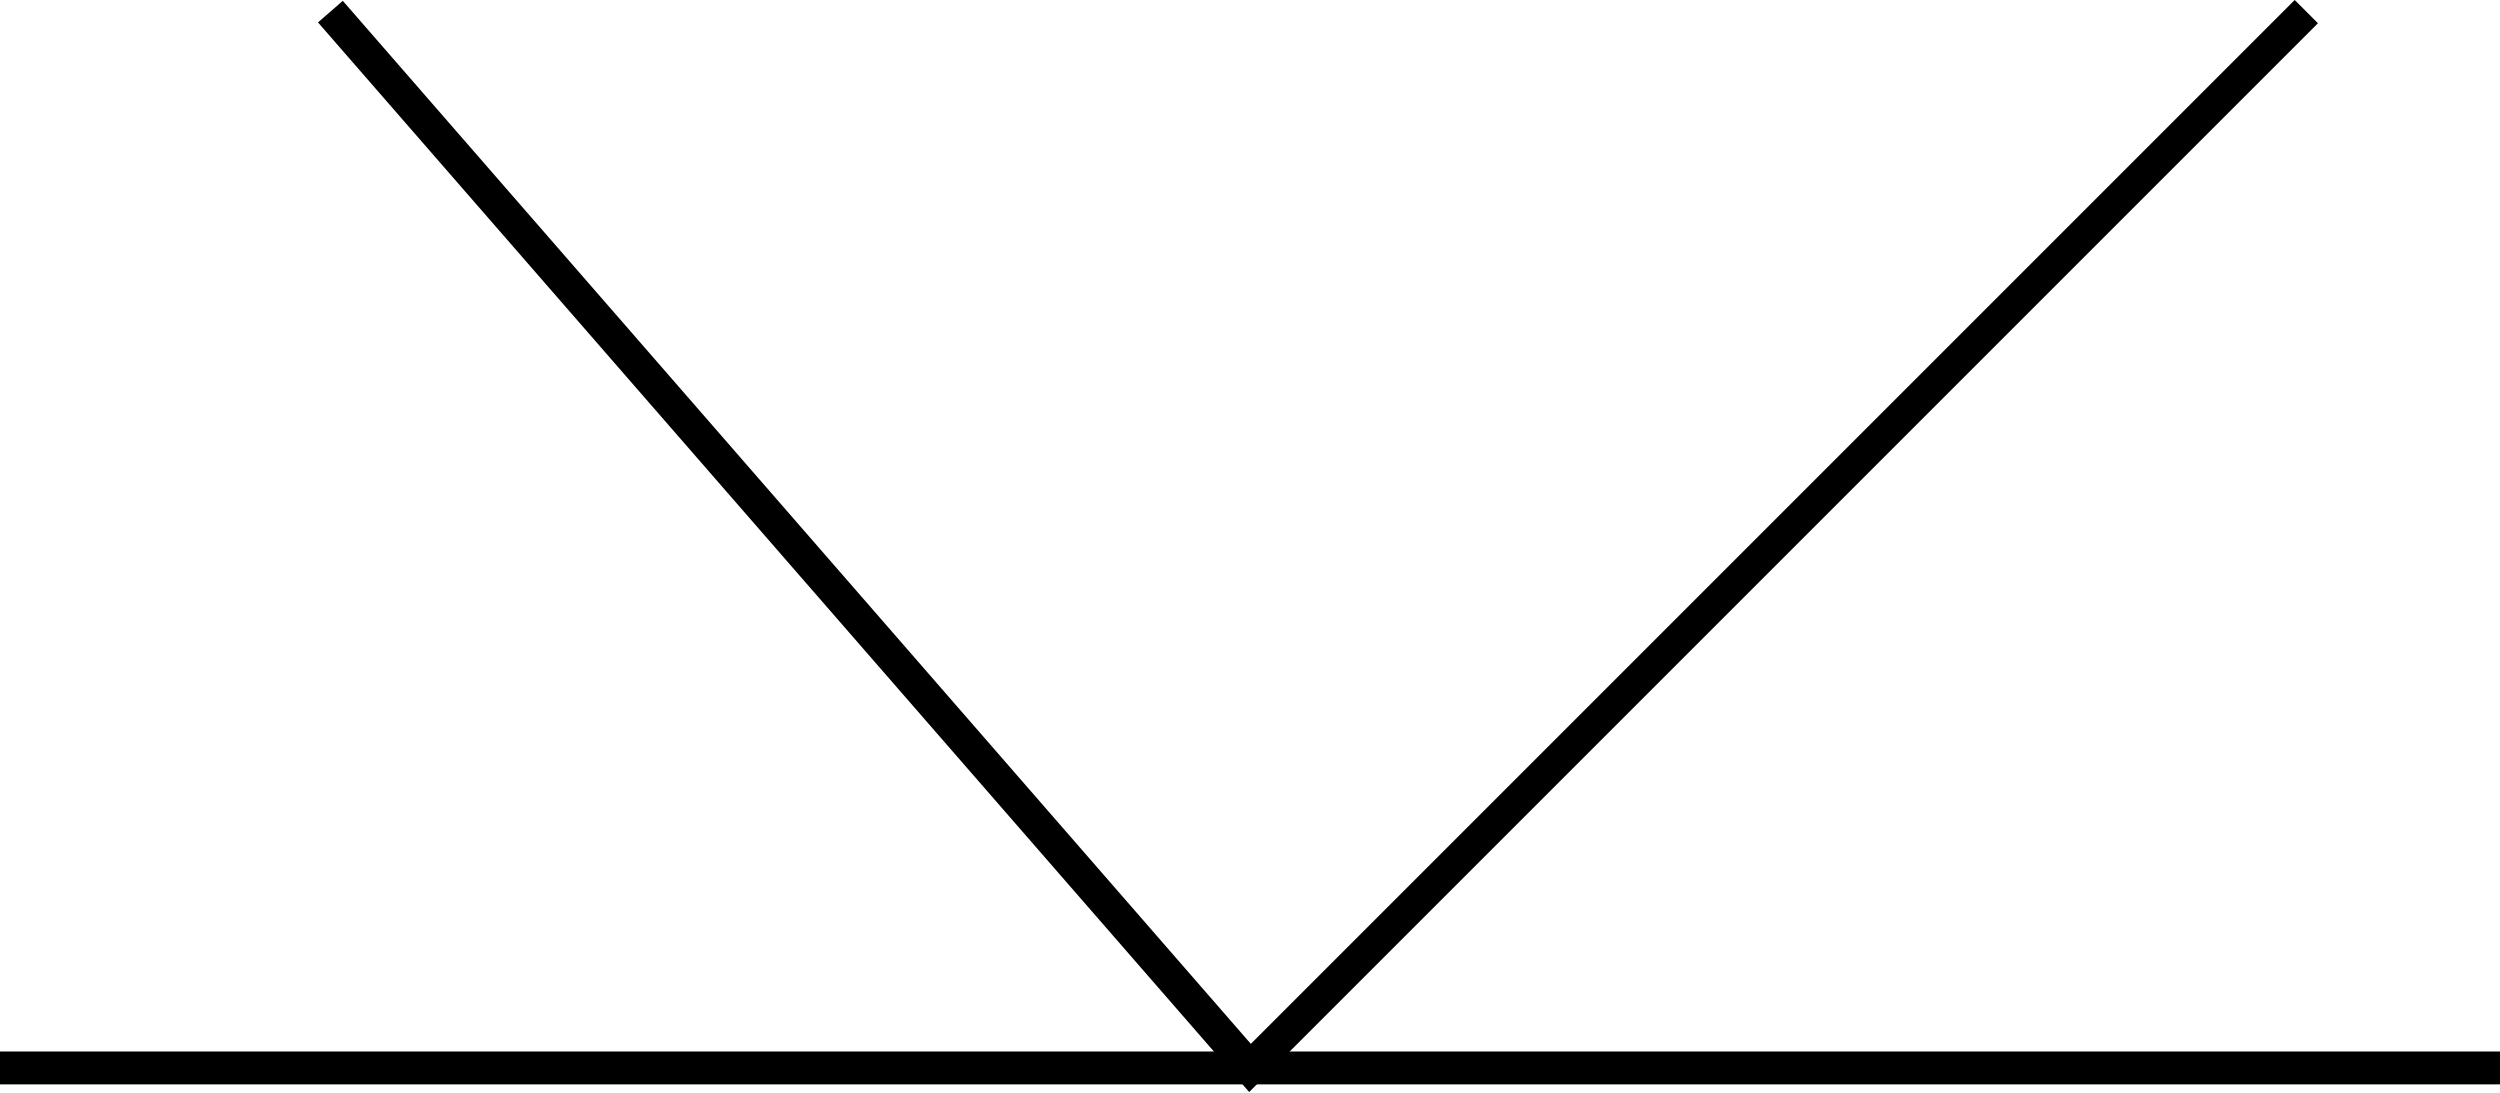
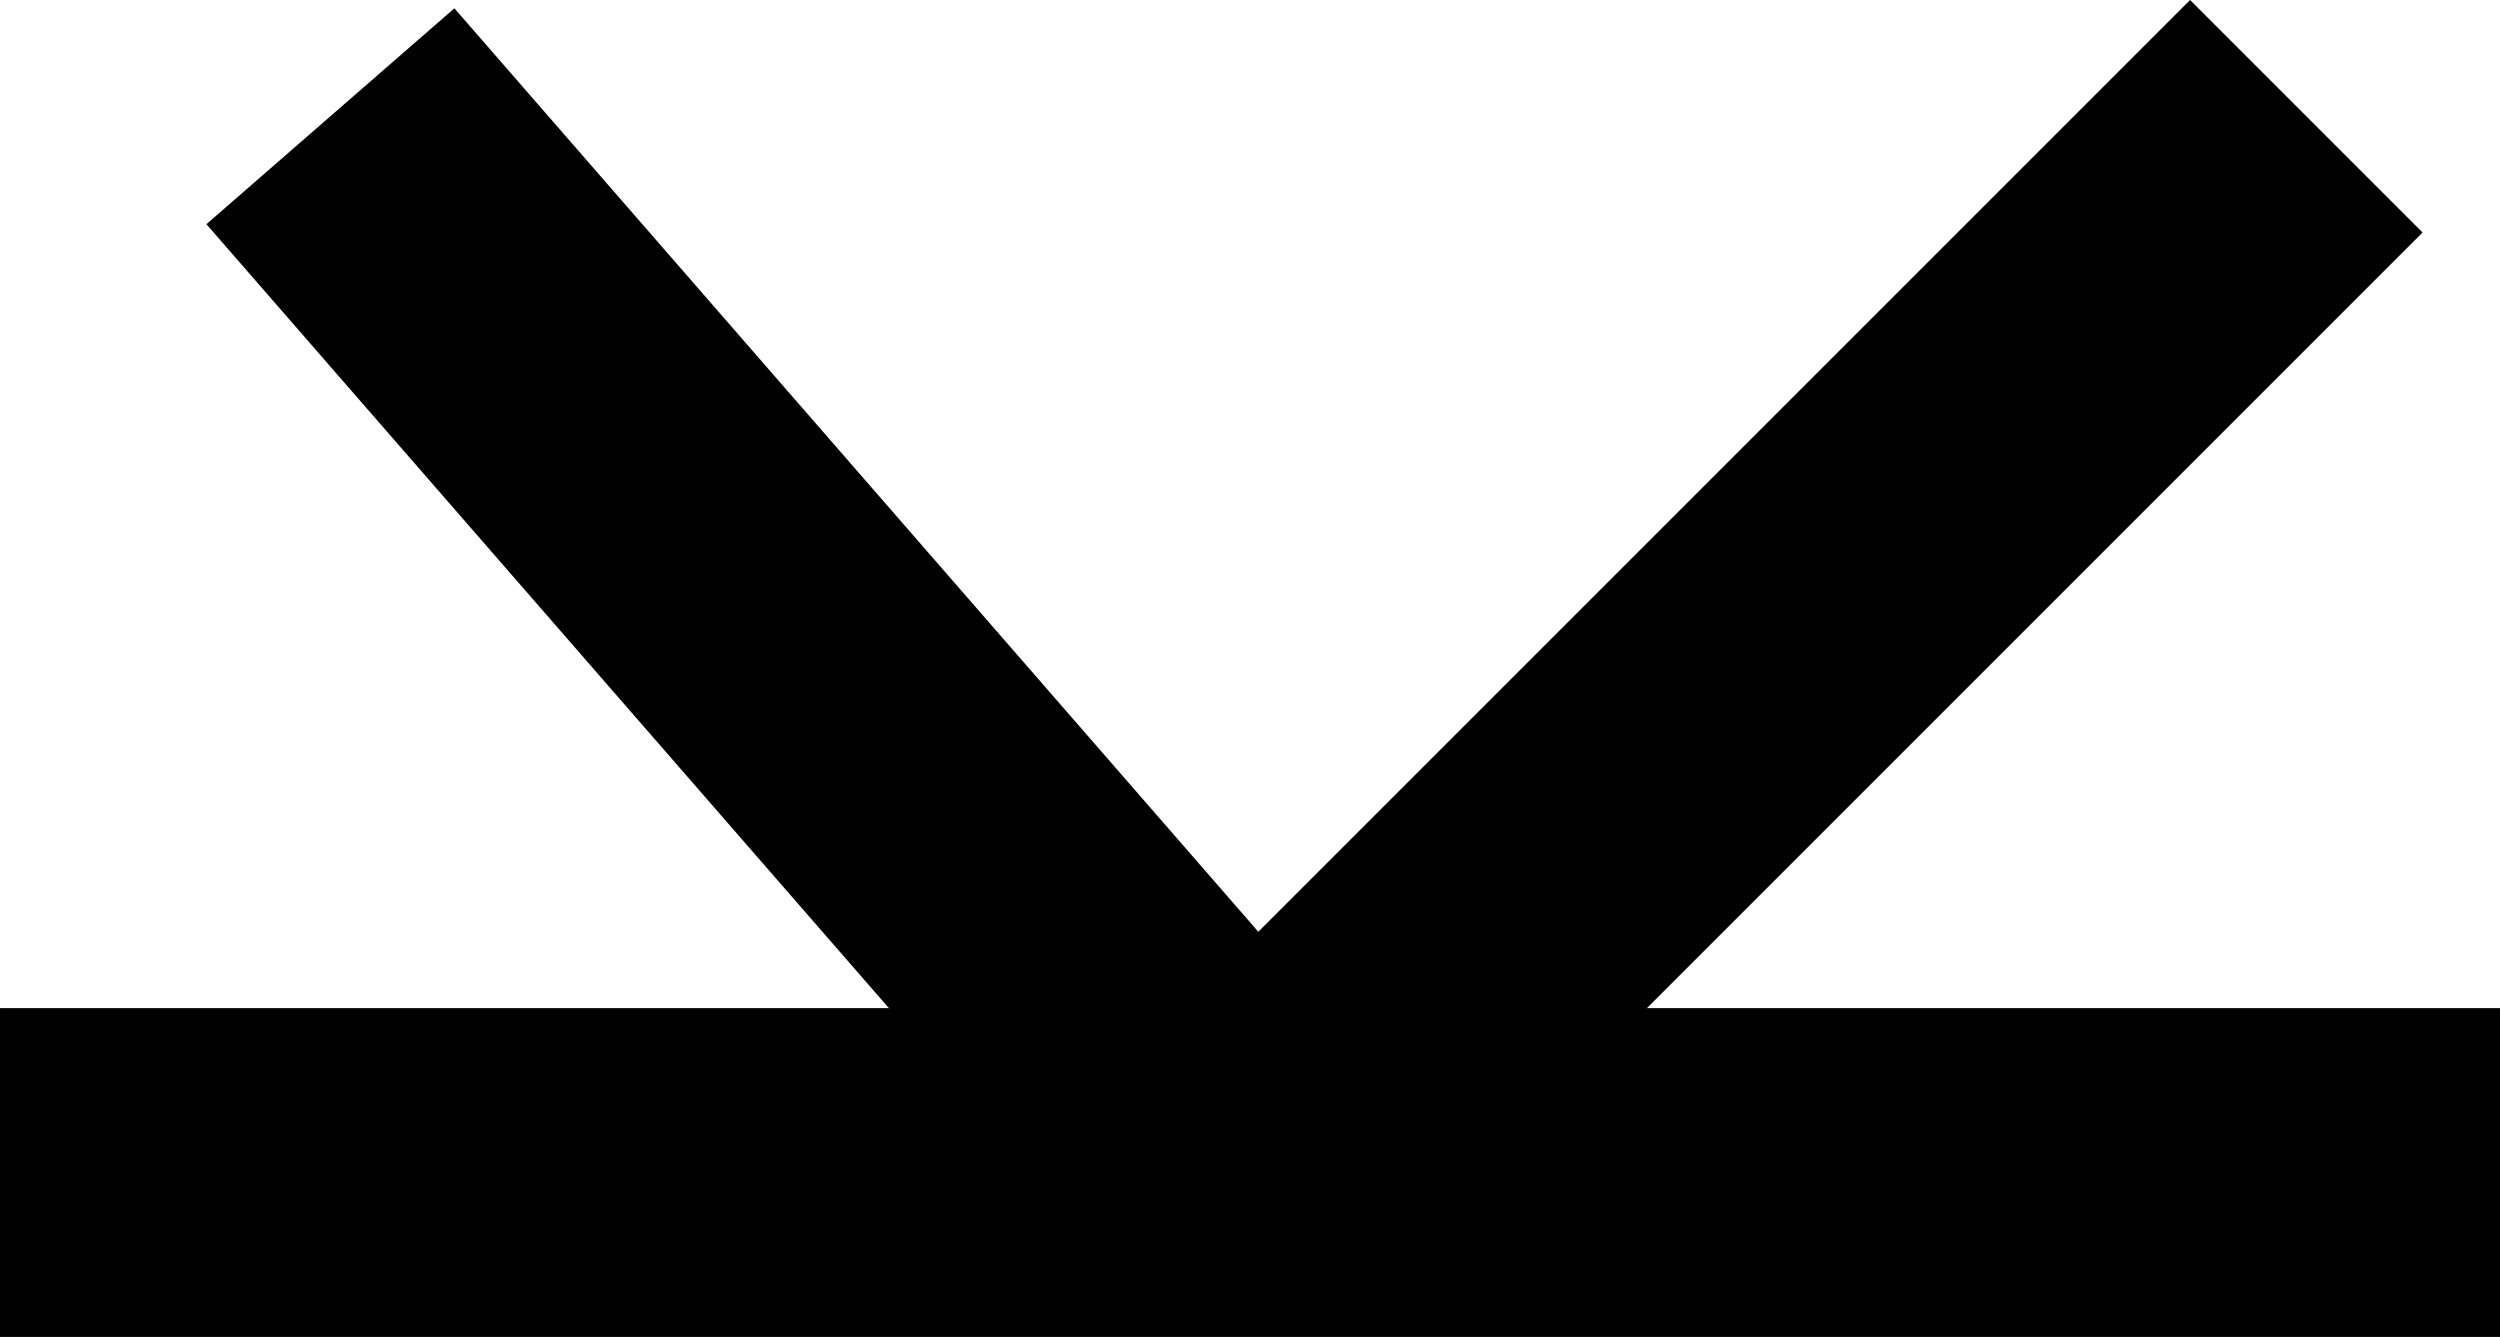
- <svg xmlns="http://www.w3.org/2000/svg" width="76.038mm" height="33.214mm" viewBox="0 0 76.038 33.214" version="1.1" id="svg1364">
+ <svg xmlns="http://www.w3.org/2000/svg" width="76.038mm" height="40.664mm" viewBox="0 0 76.038 40.664" version="1.1" id="svg1364">
  <defs id="defs1358" />
-   <g id="layer1" transform="translate(-57.23091,-73.26251)">
-     <path style="fill:none;fill-rule:evenodd;stroke:#000000;stroke-width:1;stroke-linecap:butt;stroke-linejoin:miter;stroke-miterlimit:4;stroke-dasharray:none;stroke-opacity:1" d="M 67.28,73.616 95.25,105.744 127.378,73.616" id="path1366" />
-     <path style="fill:none;fill-rule:evenodd;stroke:#000000;stroke-width:1;stroke-linecap:butt;stroke-linejoin:miter;stroke-miterlimit:4;stroke-dasharray:none;stroke-opacity:1" d="M 57.231,105.744 H 133.269" id="path1368" />
+   <g id="layer1" transform="translate(-57.23091,-70.08053)">
+     <path style="fill:none;fill-rule:evenodd;stroke:#000000;stroke-width:10;stroke-linecap:butt;stroke-linejoin:bevel;stroke-miterlimit:4;stroke-dasharray:none;stroke-opacity:1" d="M 67.28,73.616 95.25,105.744 127.378,73.616" id="path1366" />
+     <path style="fill:none;fill-rule:evenodd;stroke:#000000;stroke-width:10;stroke-linecap:butt;stroke-linejoin:bevel;stroke-miterlimit:4;stroke-dasharray:none;stroke-opacity:1" d="M 57.231,105.744 H 133.269" id="path1368" />
  </g>
</svg>
